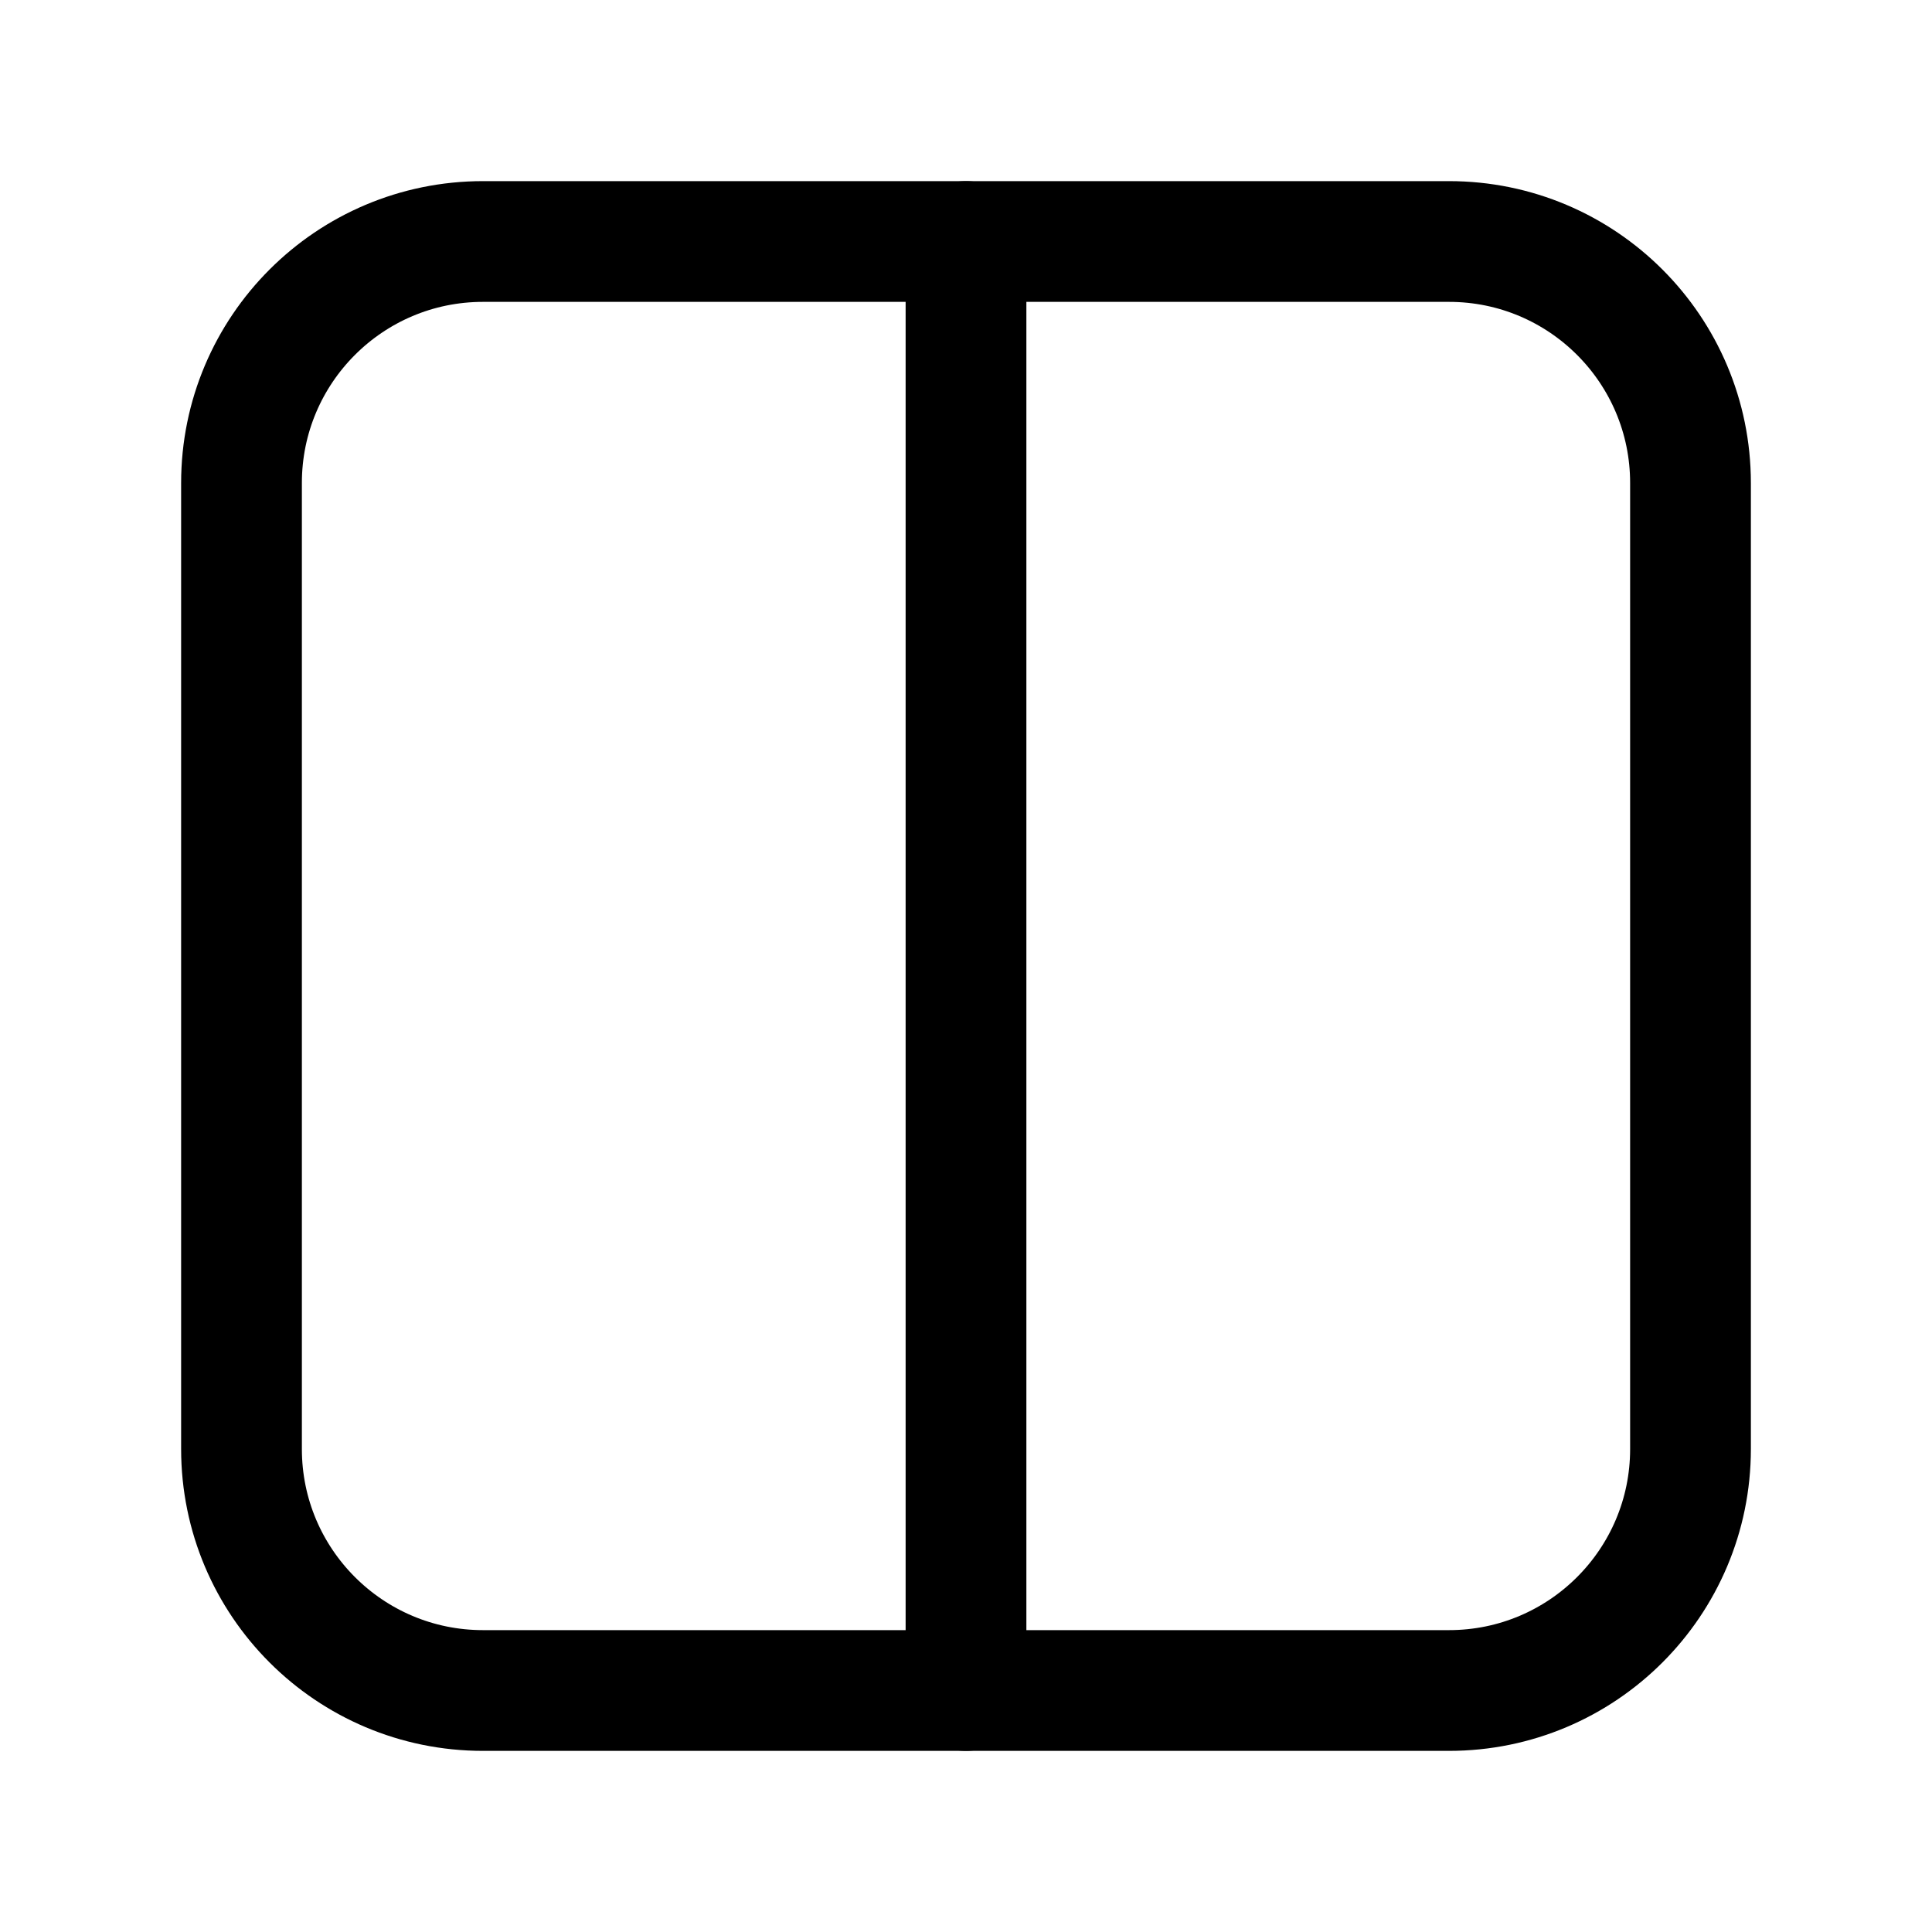
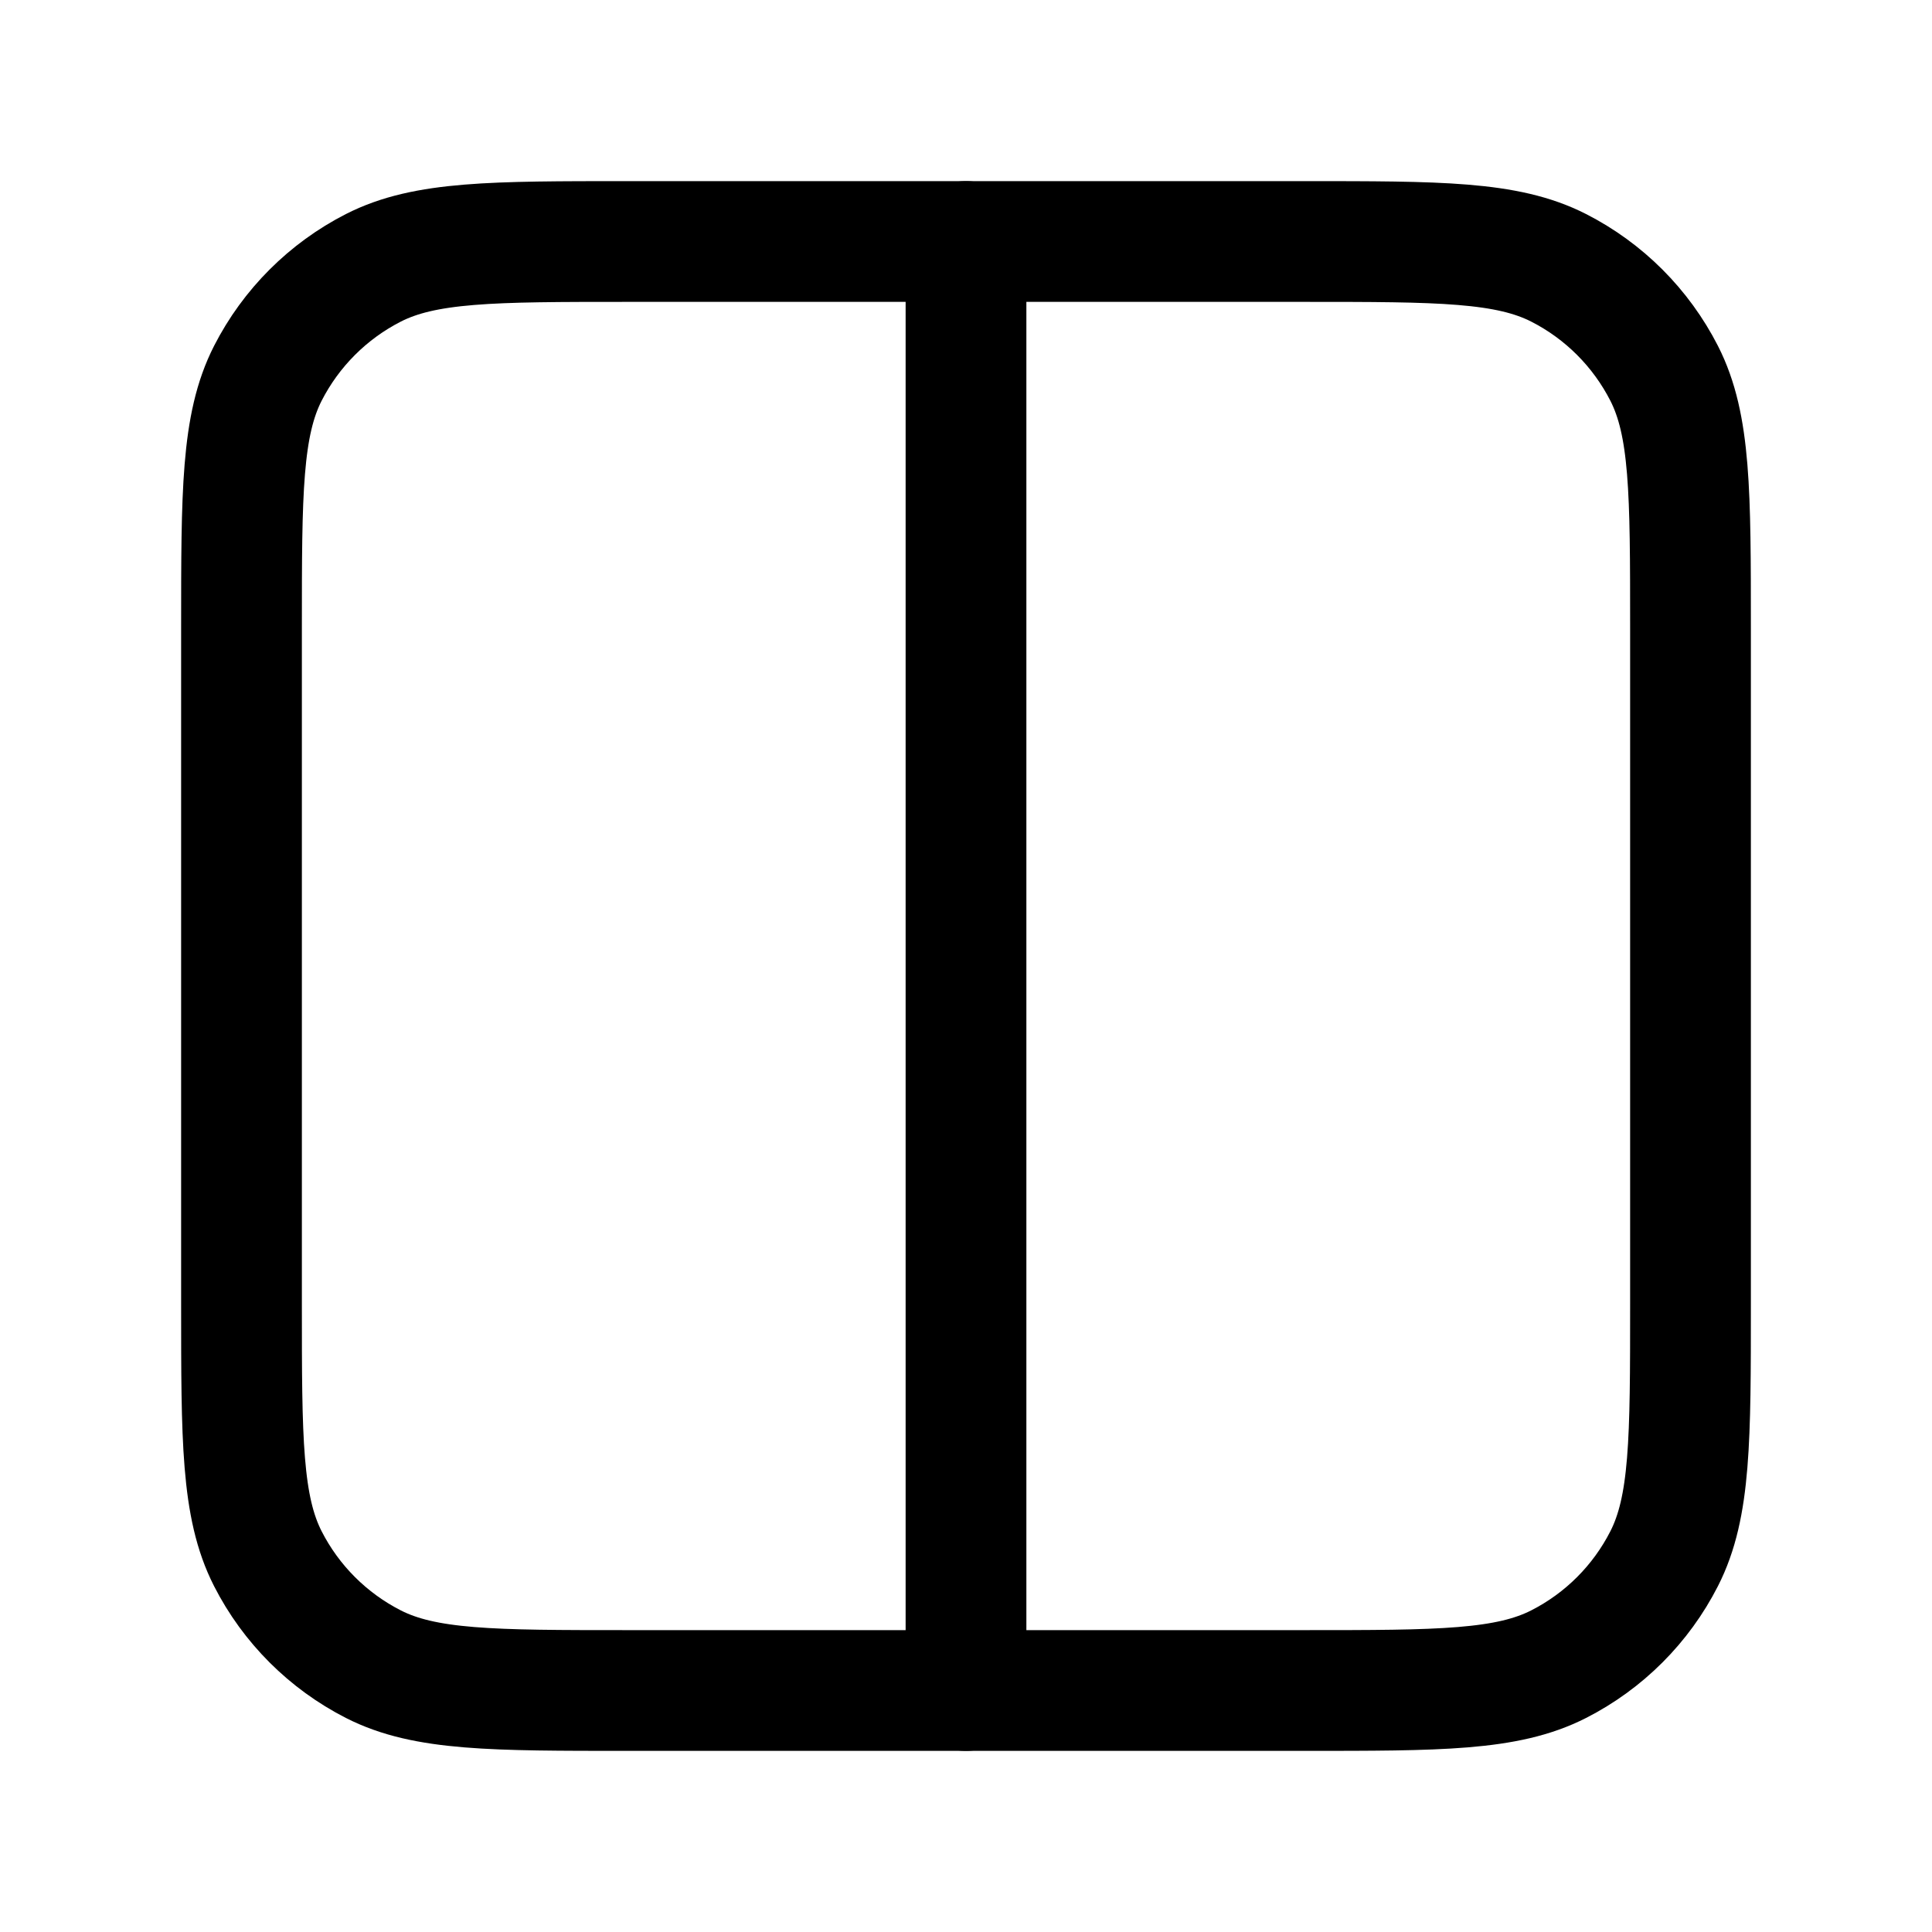
<svg xmlns="http://www.w3.org/2000/svg" width="24" height="24" viewBox="0 0 24 24" fill="none">
-   <rect x="3" y="3" width="18" height="18" rx="3" stroke="black" stroke-width="1.5" />
+   <path d="M3 7.8C3 6.12 3 5.28 3.327 4.638C3.615 4.074 4.074 3.615 4.638 3.327C5.28 3 6.12 3 7.8 3H16.2C17.88 3 18.72 3 19.362 3.327C19.927 3.615 20.385 4.074 20.673 4.638C21 5.28 21 6.12 21 7.8V16.2C21 17.88 21 18.72 20.673 19.362C20.385 19.927 19.927 20.385 19.362 20.673C18.72 21 17.88 21 16.2 21H7.8C6.12 21 5.28 21 4.638 20.673C4.074 20.385 3.615 19.927 3.327 19.362C3 18.72 3 17.88 3 16.2V7.8Z" stroke="black" stroke-width="1.5" />
  <path d="M12 3V21" stroke="black" stroke-width="1.5" stroke-linecap="round" stroke-linejoin="round" />
</svg>
